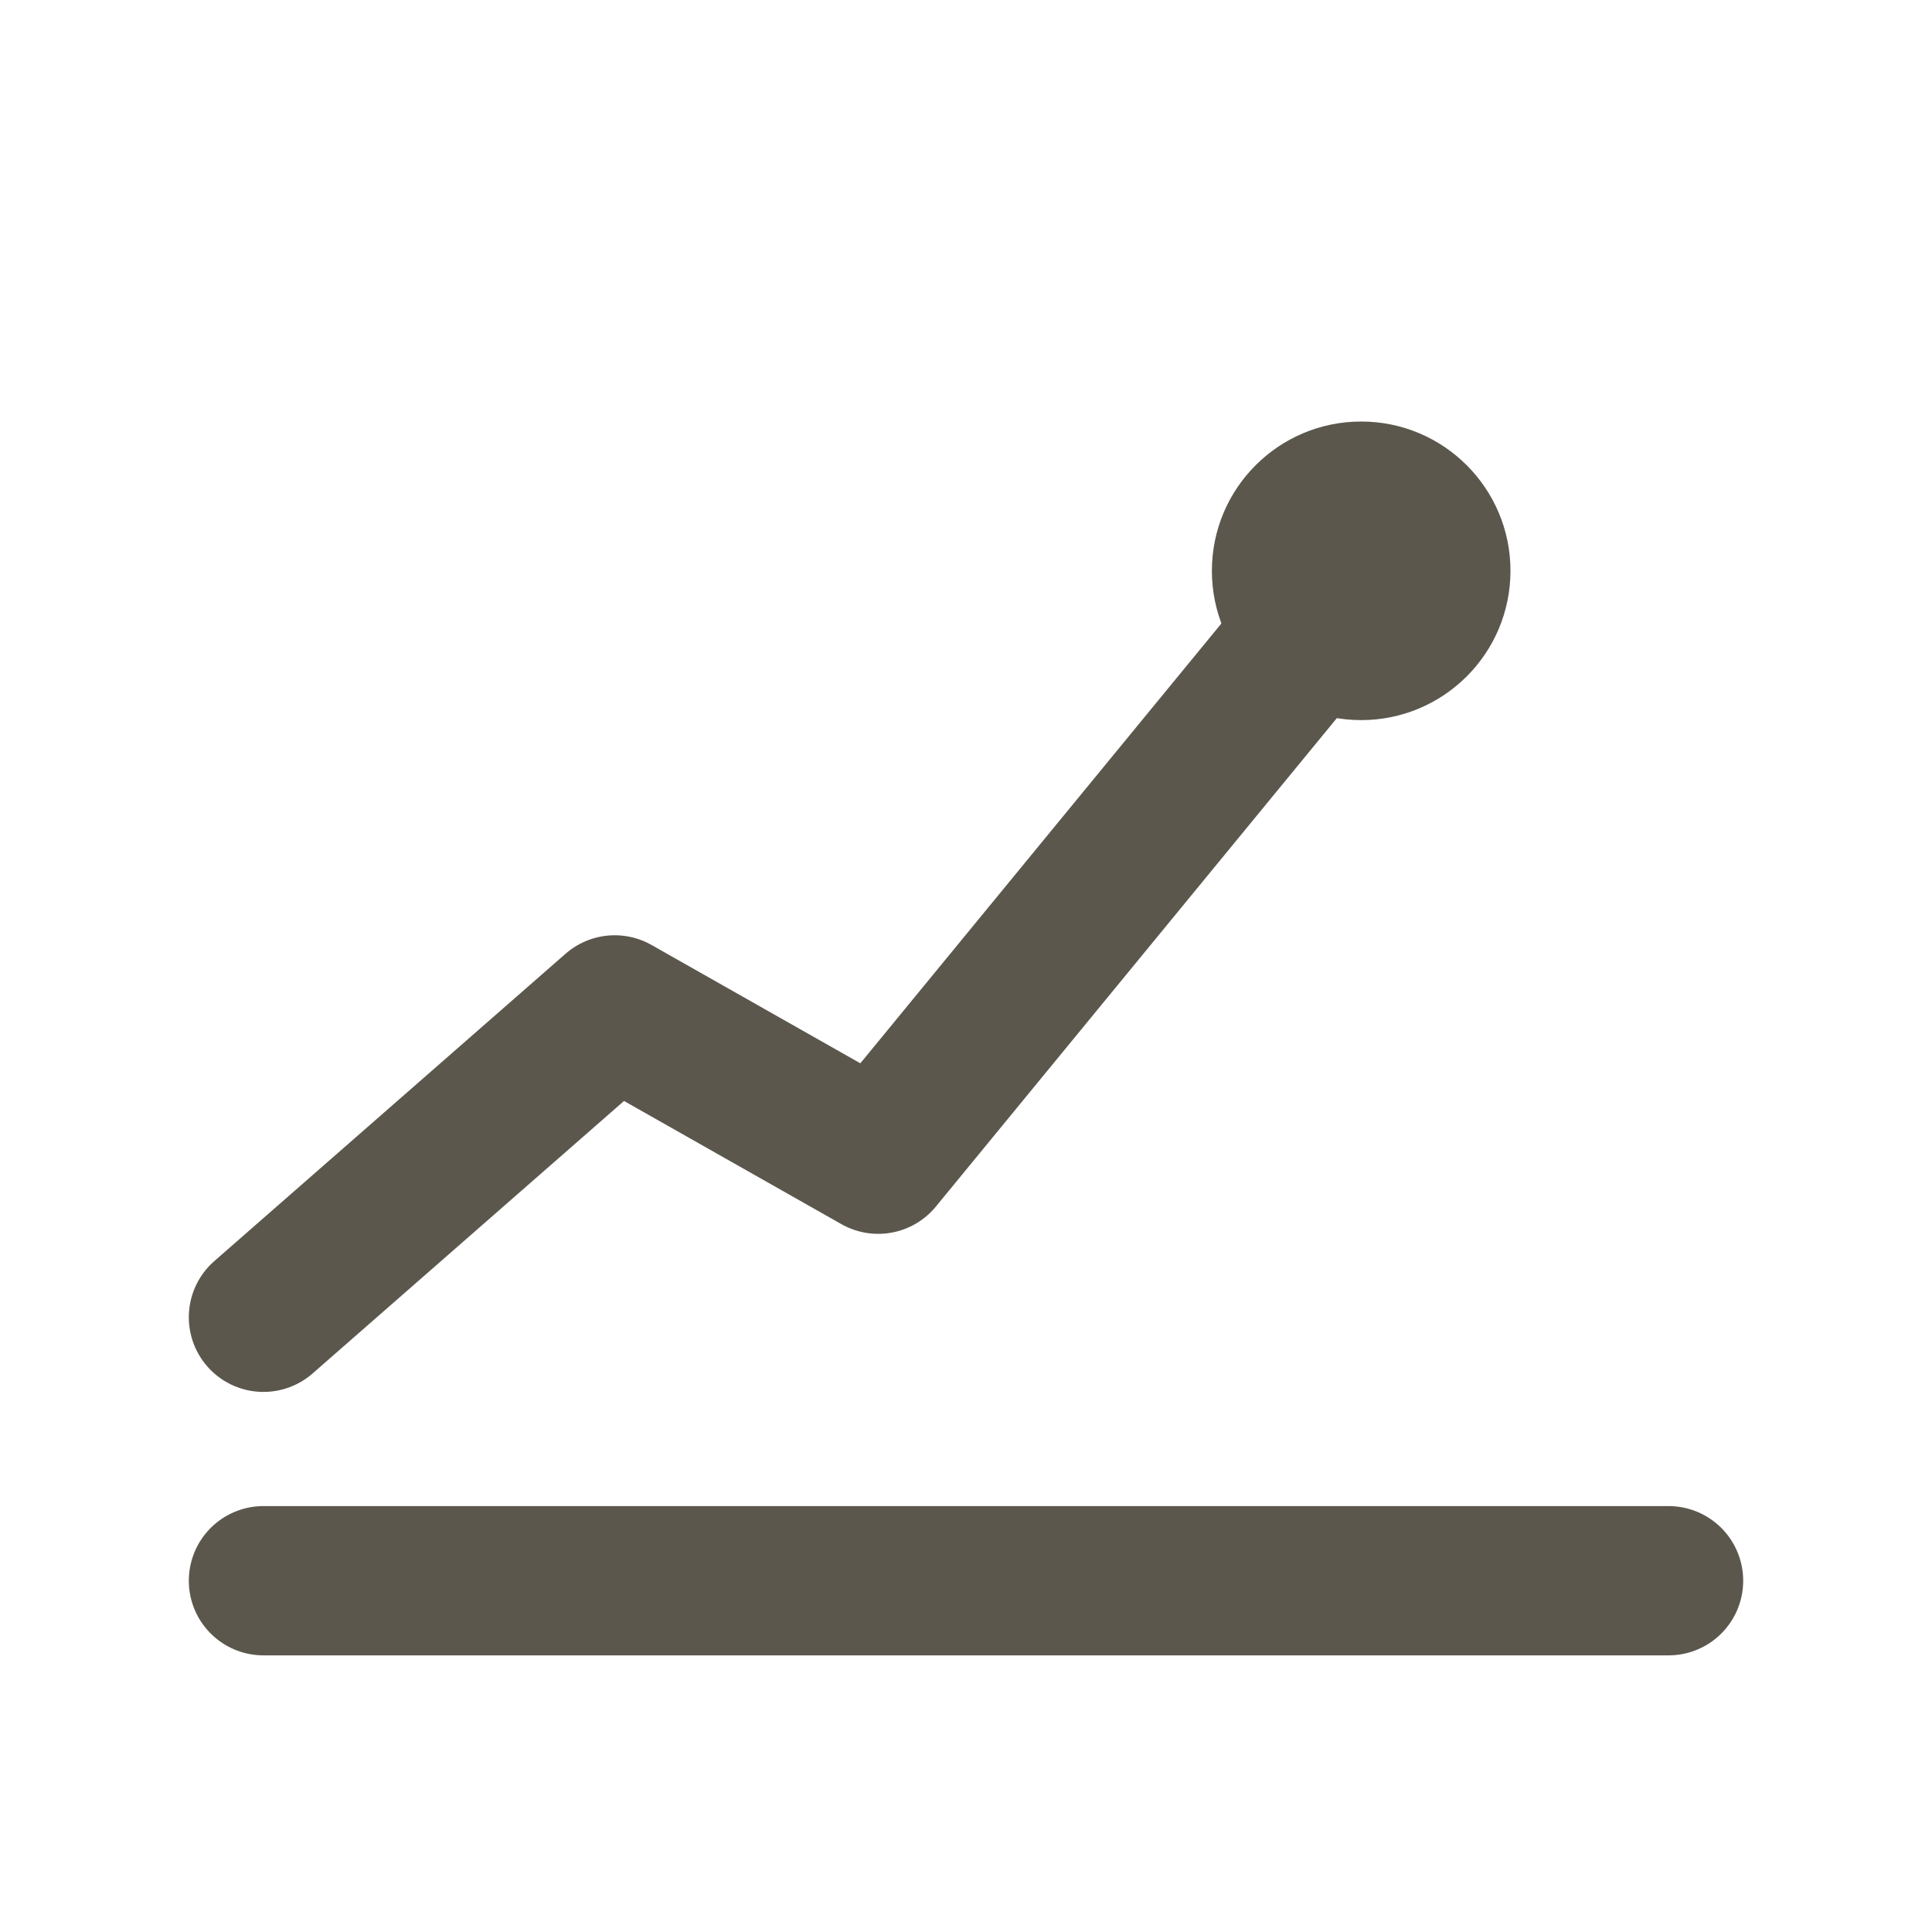
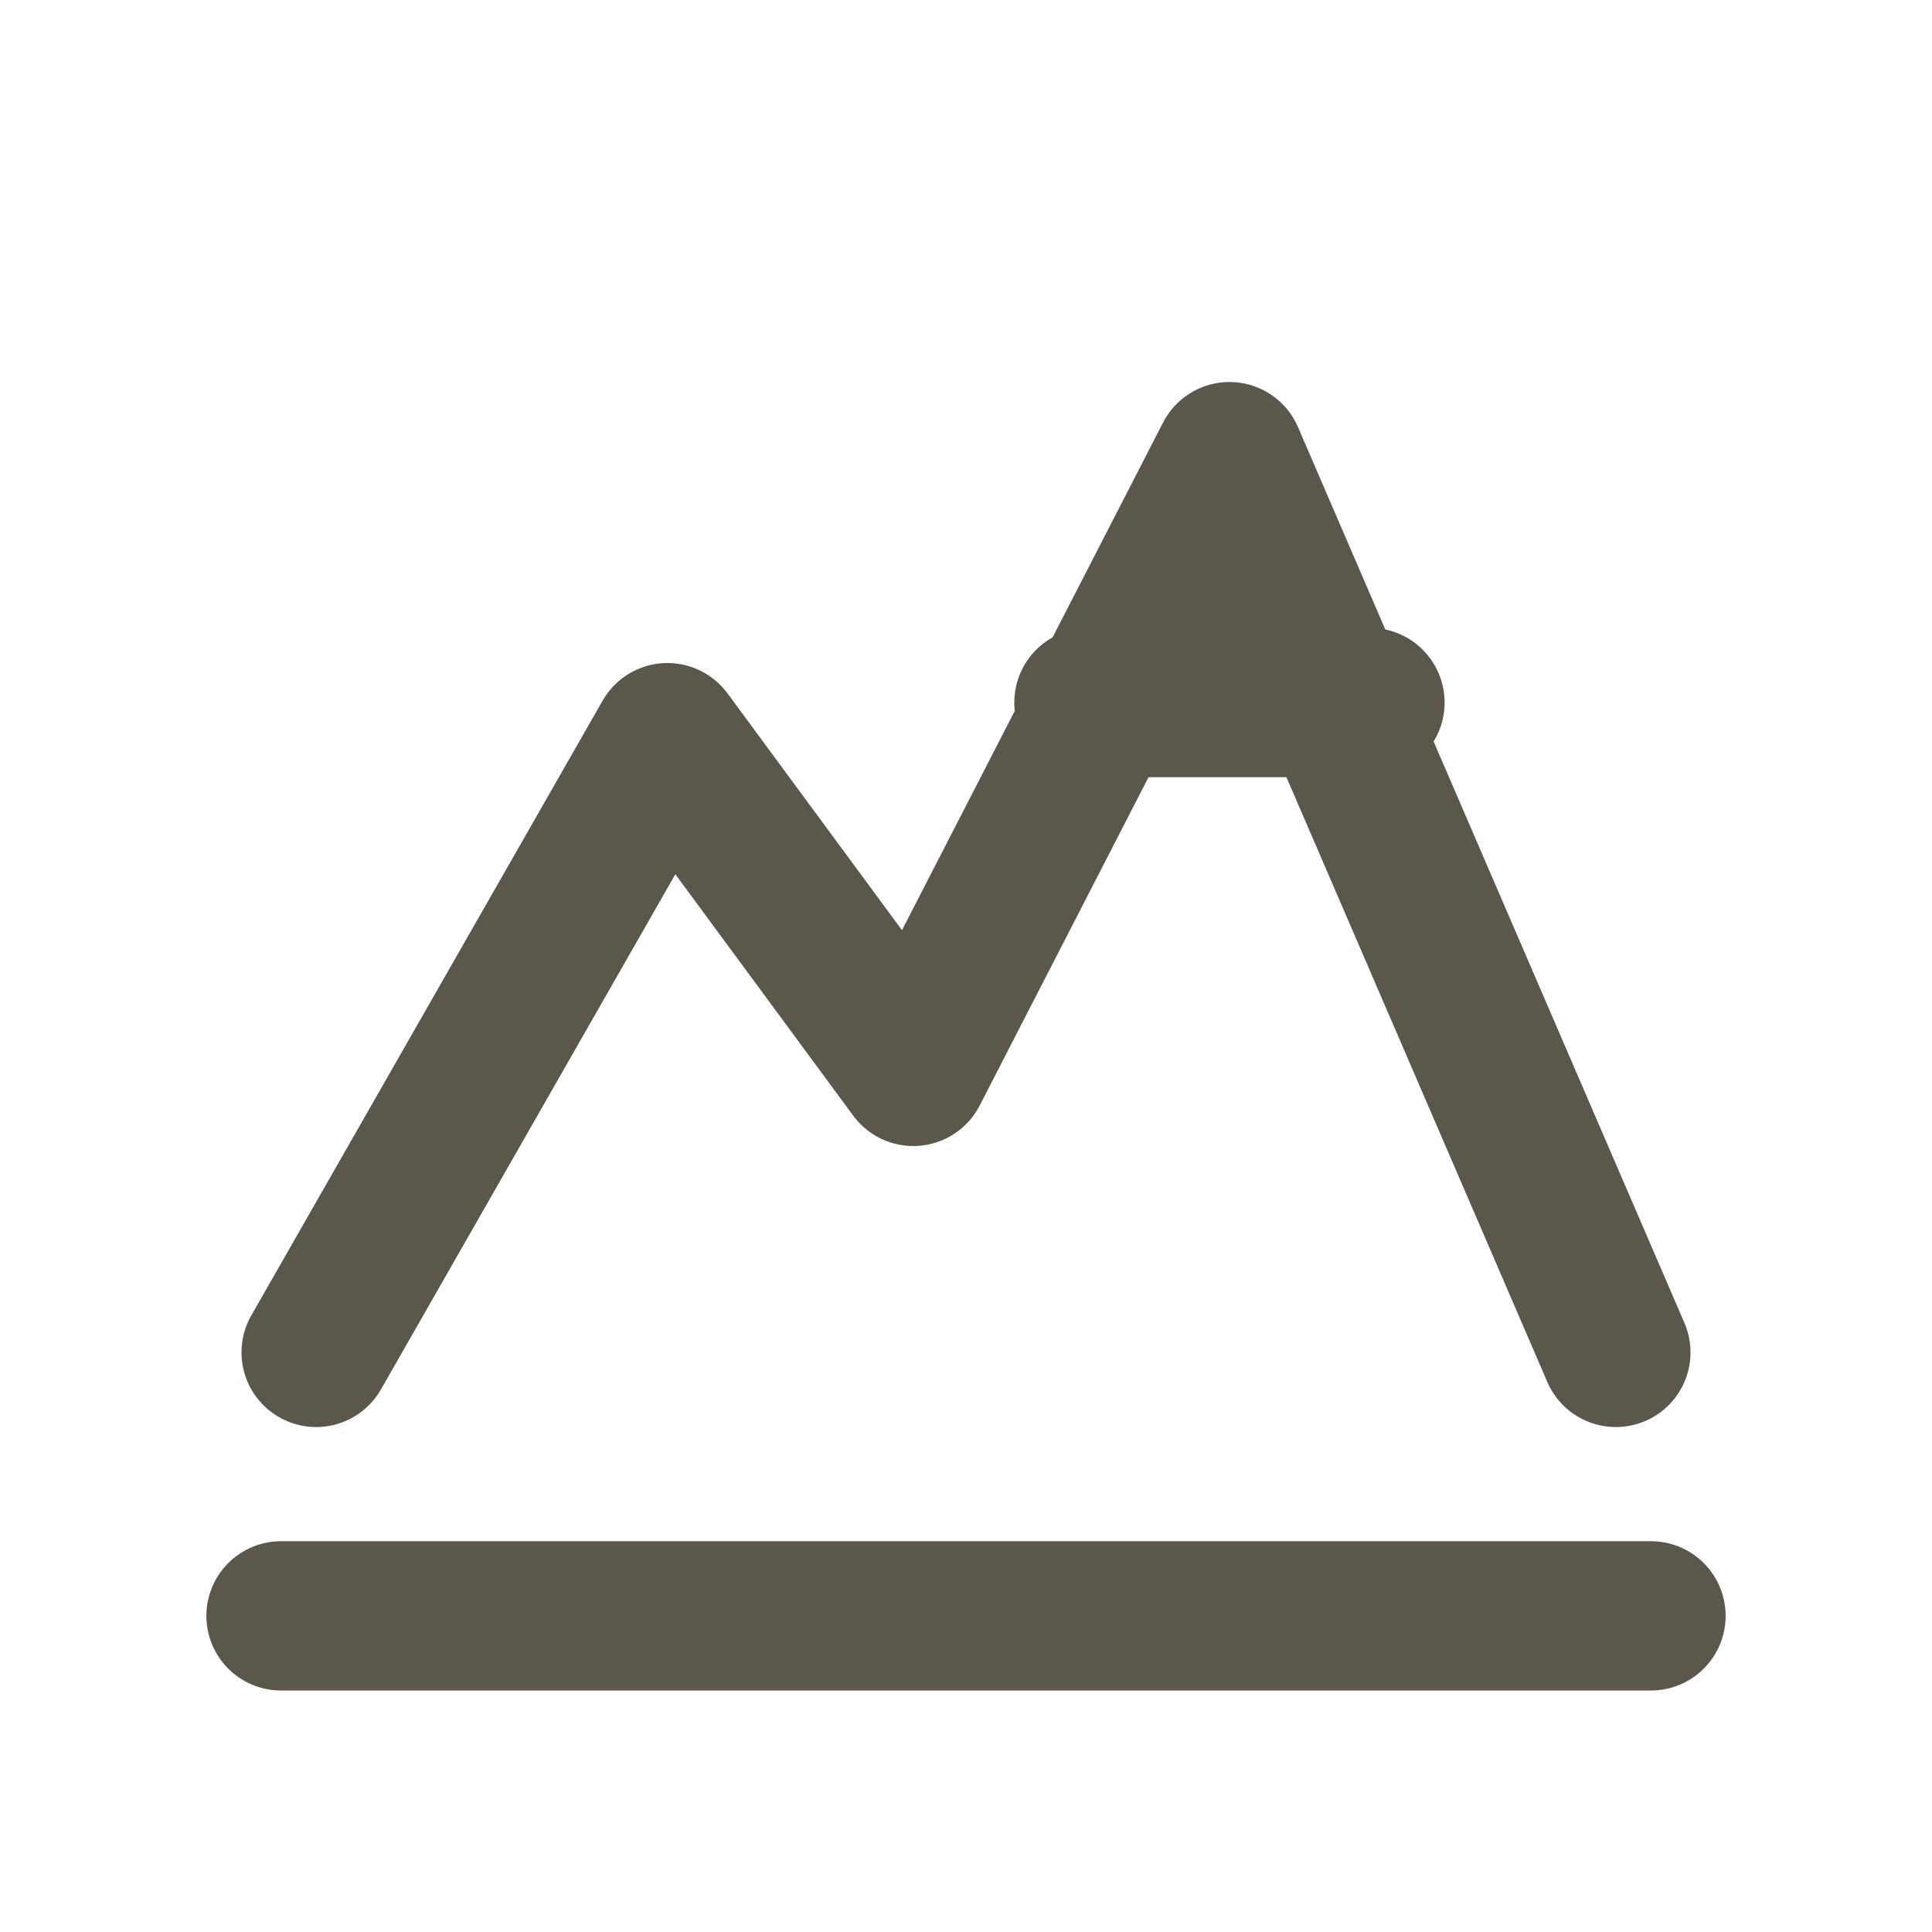
<svg xmlns="http://www.w3.org/2000/svg" width="22" height="22" viewBox="0 0 22 22" fill="none">
  <g id="icon/index">
-     <path d="M3 15 L7 11.5 L10 13.2 L15.5 6.5" stroke="#5C574D" stroke-width="1.7" stroke-linecap="round" stroke-linejoin="round" />
-     <circle cx="15.5" cy="6.5" r="1.7" fill="#5C574D" />
-     <path d="M3 18 H19" stroke="#5C574D" stroke-width="1.7" stroke-linecap="round" />
+     <path d="M3.2 18.4 H18.8" stroke="#5C574D" stroke-width="1.7" stroke-linecap="round" fill="none" />
+     <path d="M3.6 15.4 L7.6 8.4 L10.4 12.2 L14 5.2 L18.4 15.4" stroke="#5C574D" stroke-width="1.7" stroke-linecap="round" stroke-linejoin="round" fill="none" />
+     <path d="M12.4 8 H15.6" stroke="#5C574D" stroke-width="1.7" stroke-linecap="round" fill="none" />
  </g>
</svg>
